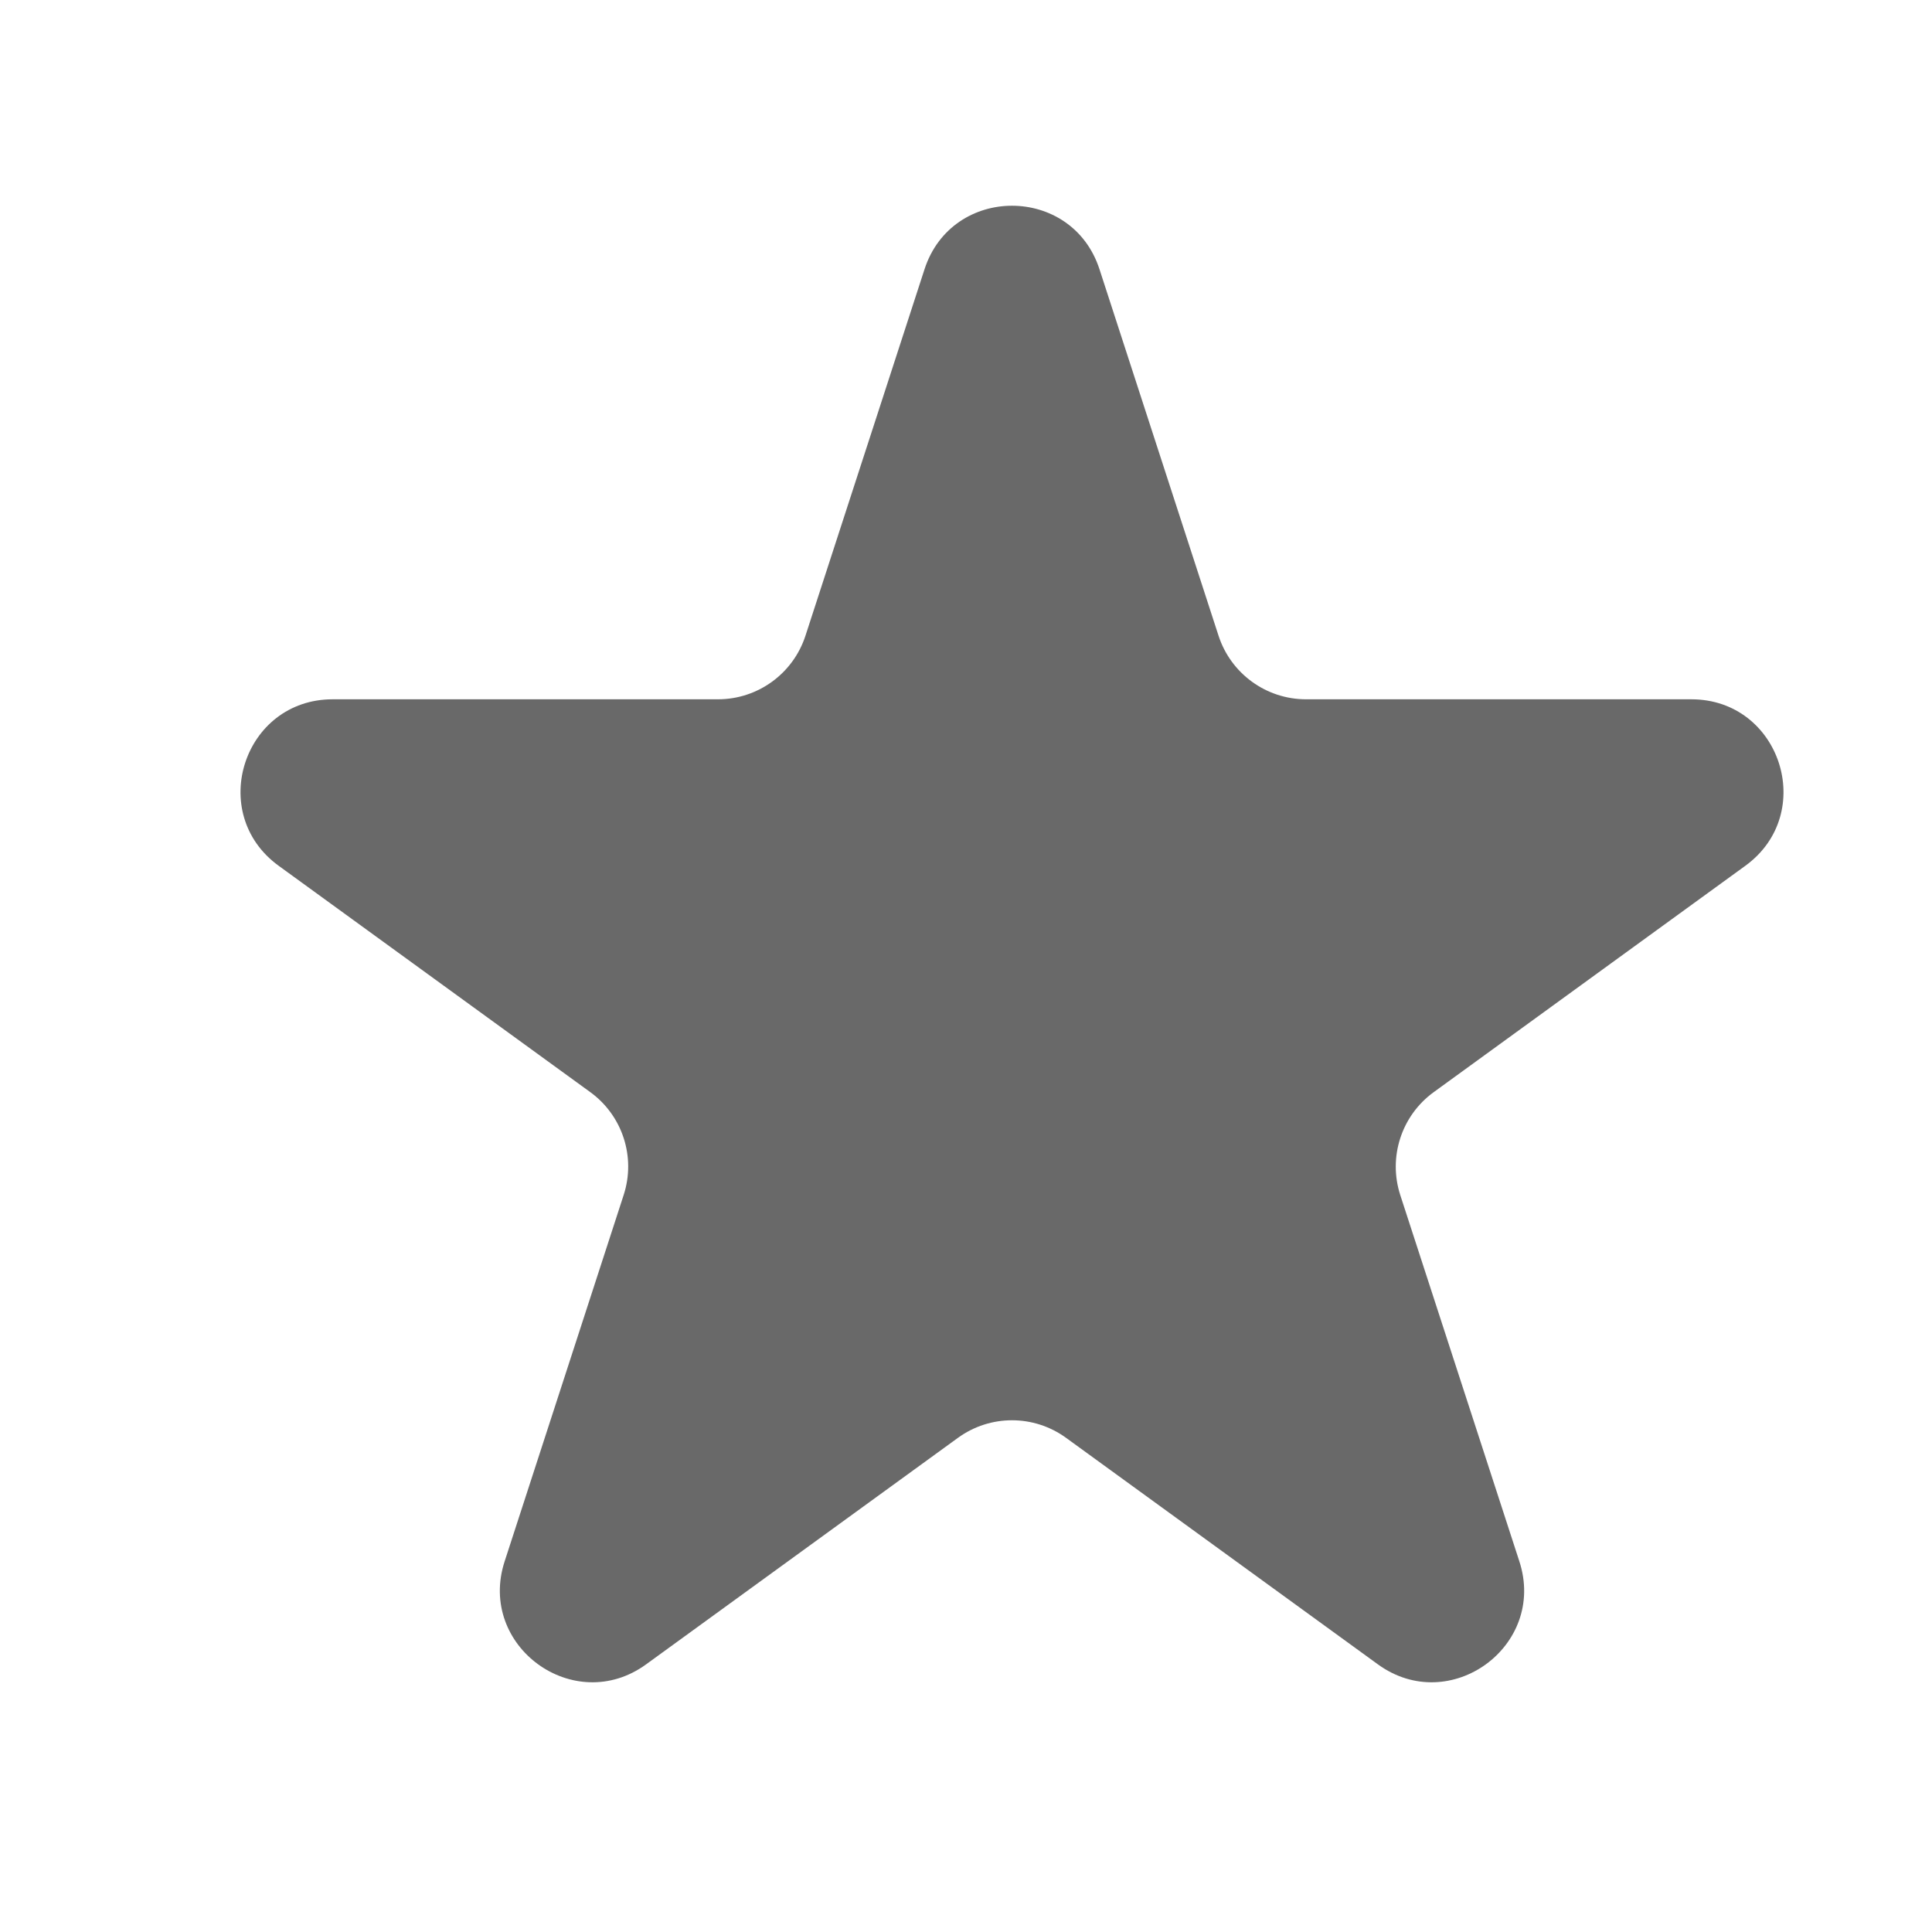
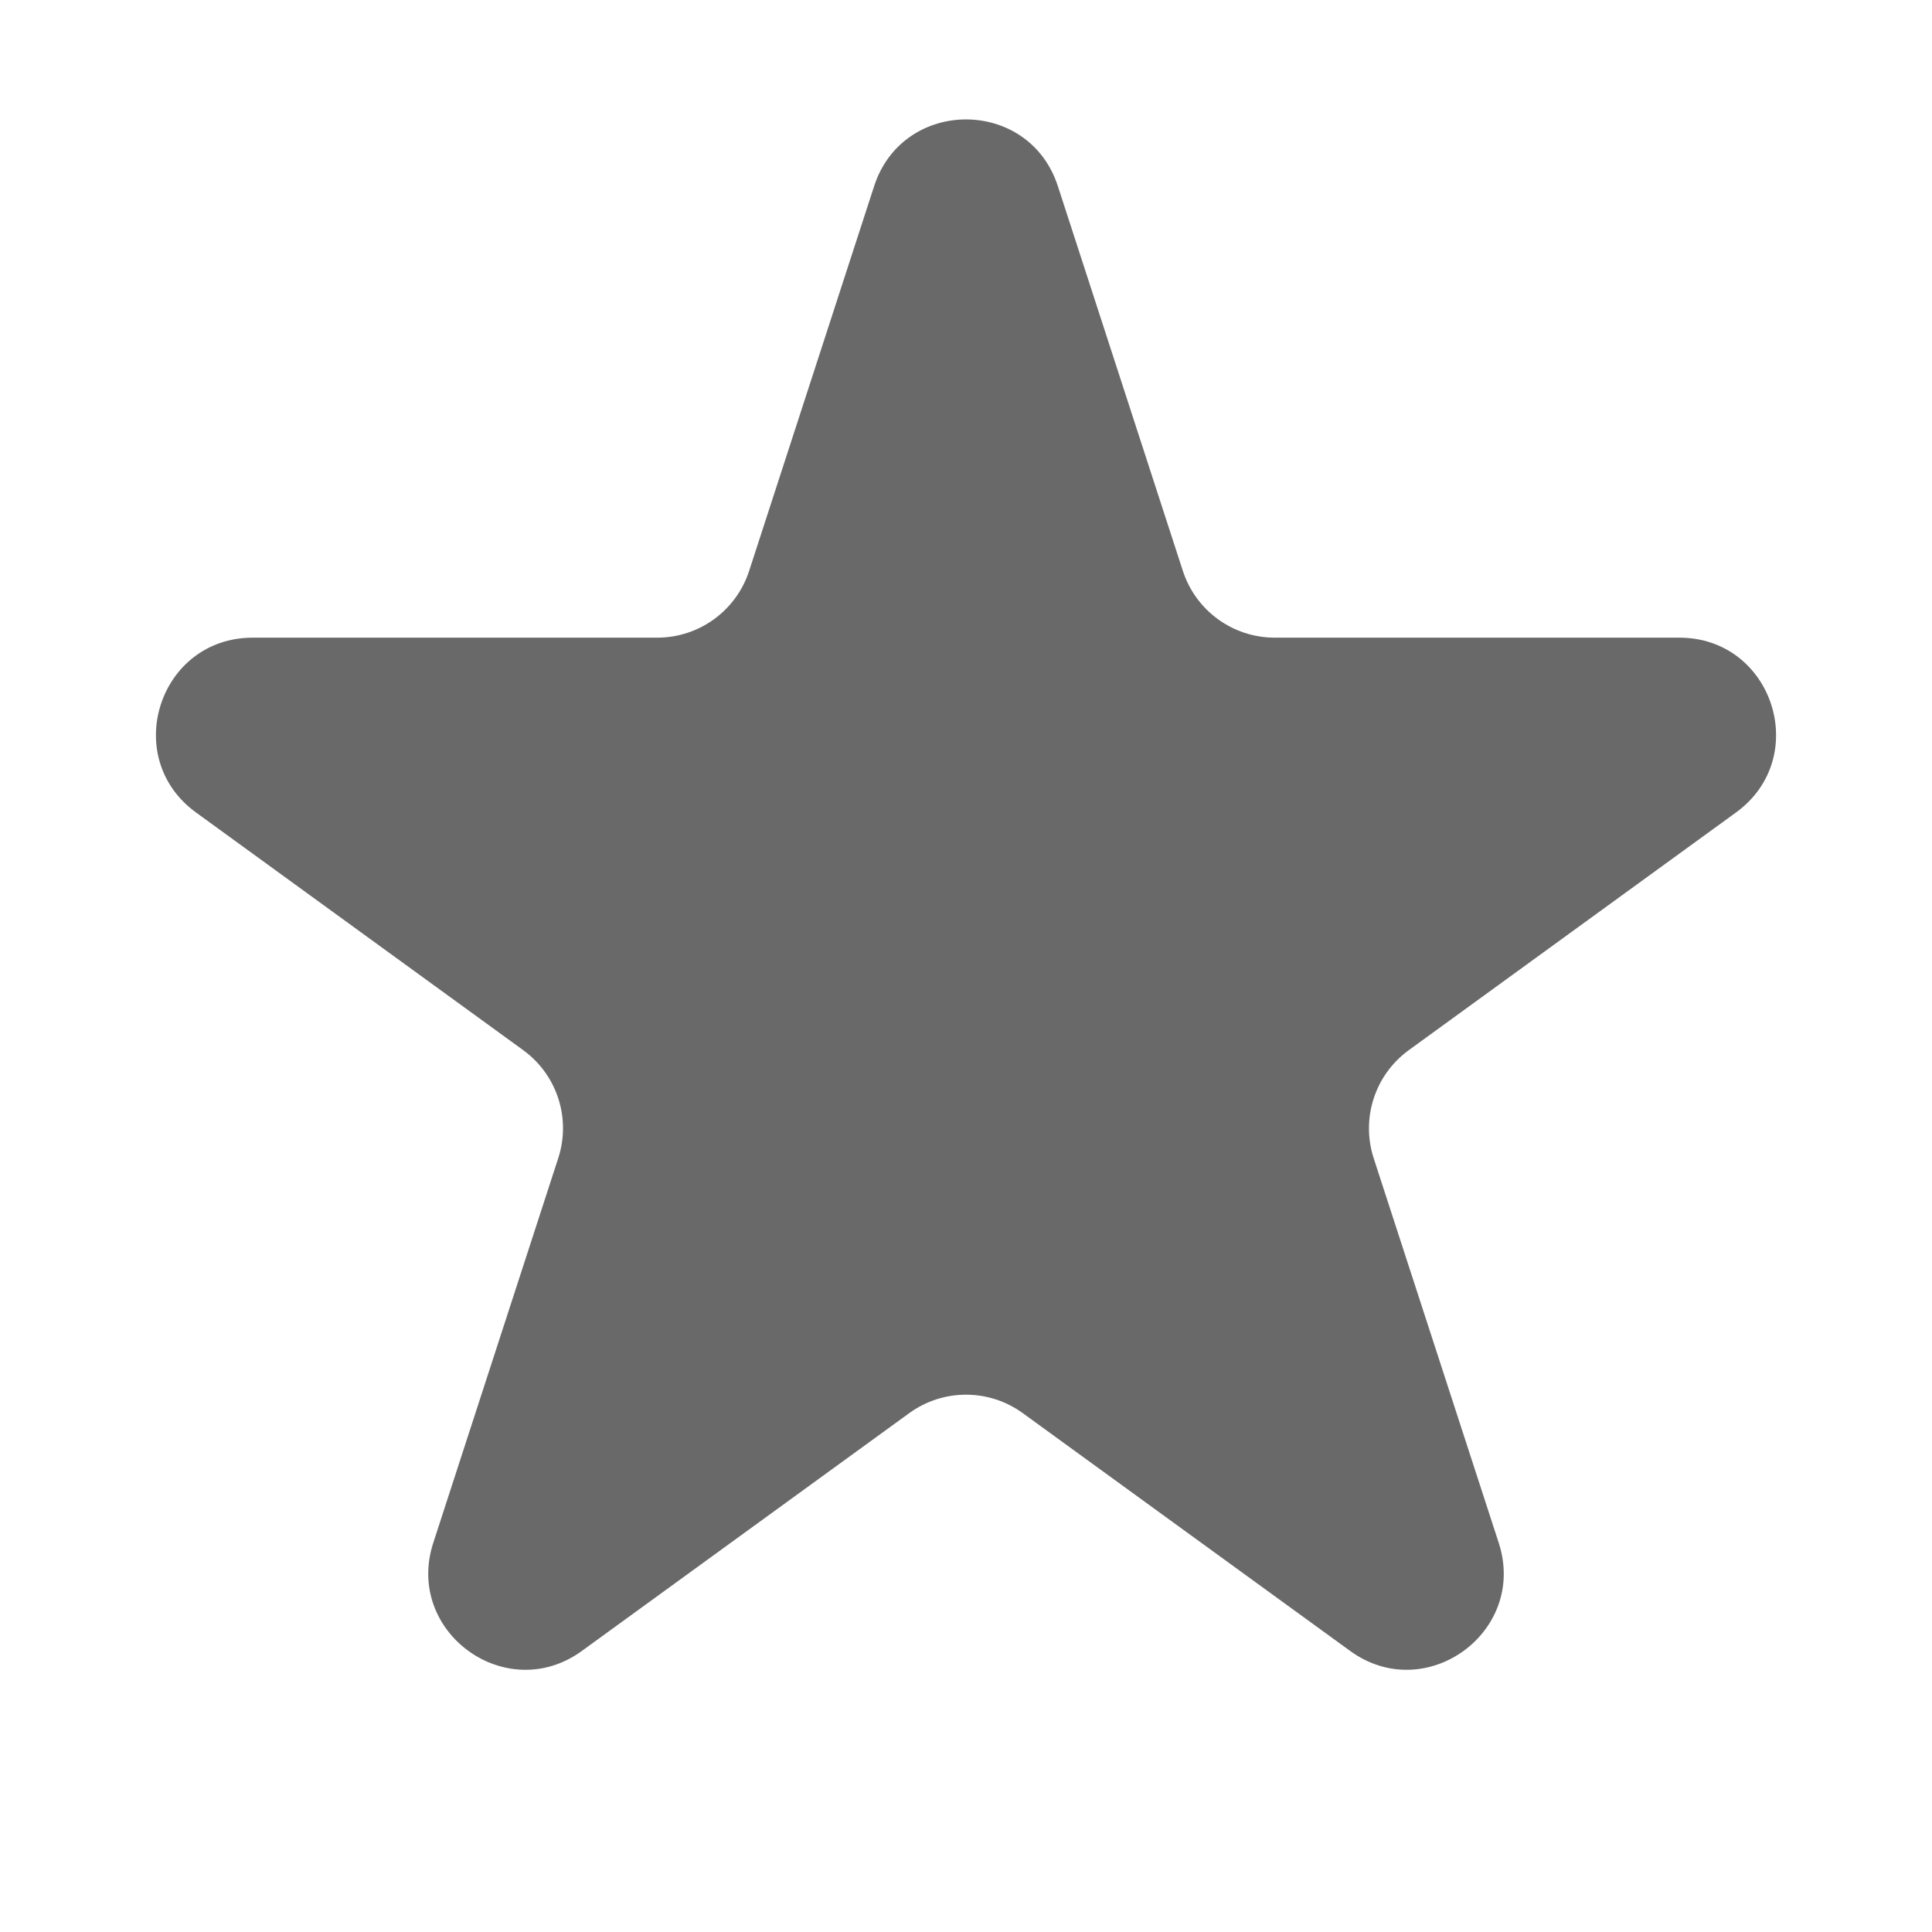
- <svg xmlns="http://www.w3.org/2000/svg" width="24" height="24" viewBox="-2 -2 21 21" fill="none">
+ <svg xmlns="http://www.w3.org/2000/svg" width="22" height="22" viewBox="-1 -1 20 20" fill="none">
  <path d="M8.049 0.927C8.348 0.006 9.652 0.006 9.951 0.927L11.245 4.91C11.379 5.322 11.763 5.601 12.196 5.601H16.384C17.353 5.601 17.755 6.84 16.972 7.41L13.584 9.871C13.233 10.126 13.087 10.577 13.22 10.989L14.515 14.972C14.814 15.893 13.759 16.66 12.976 16.09L9.588 13.629C9.237 13.374 8.763 13.374 8.412 13.629L5.024 16.09C4.241 16.66 3.186 15.893 3.485 14.972L4.779 10.989C4.913 10.577 4.767 10.126 4.416 9.871L1.028 7.41C0.245 6.84 0.647 5.601 1.616 5.601H5.804C6.237 5.601 6.621 5.322 6.755 4.91L8.049 0.927Z" fill="#696969" />
</svg>
